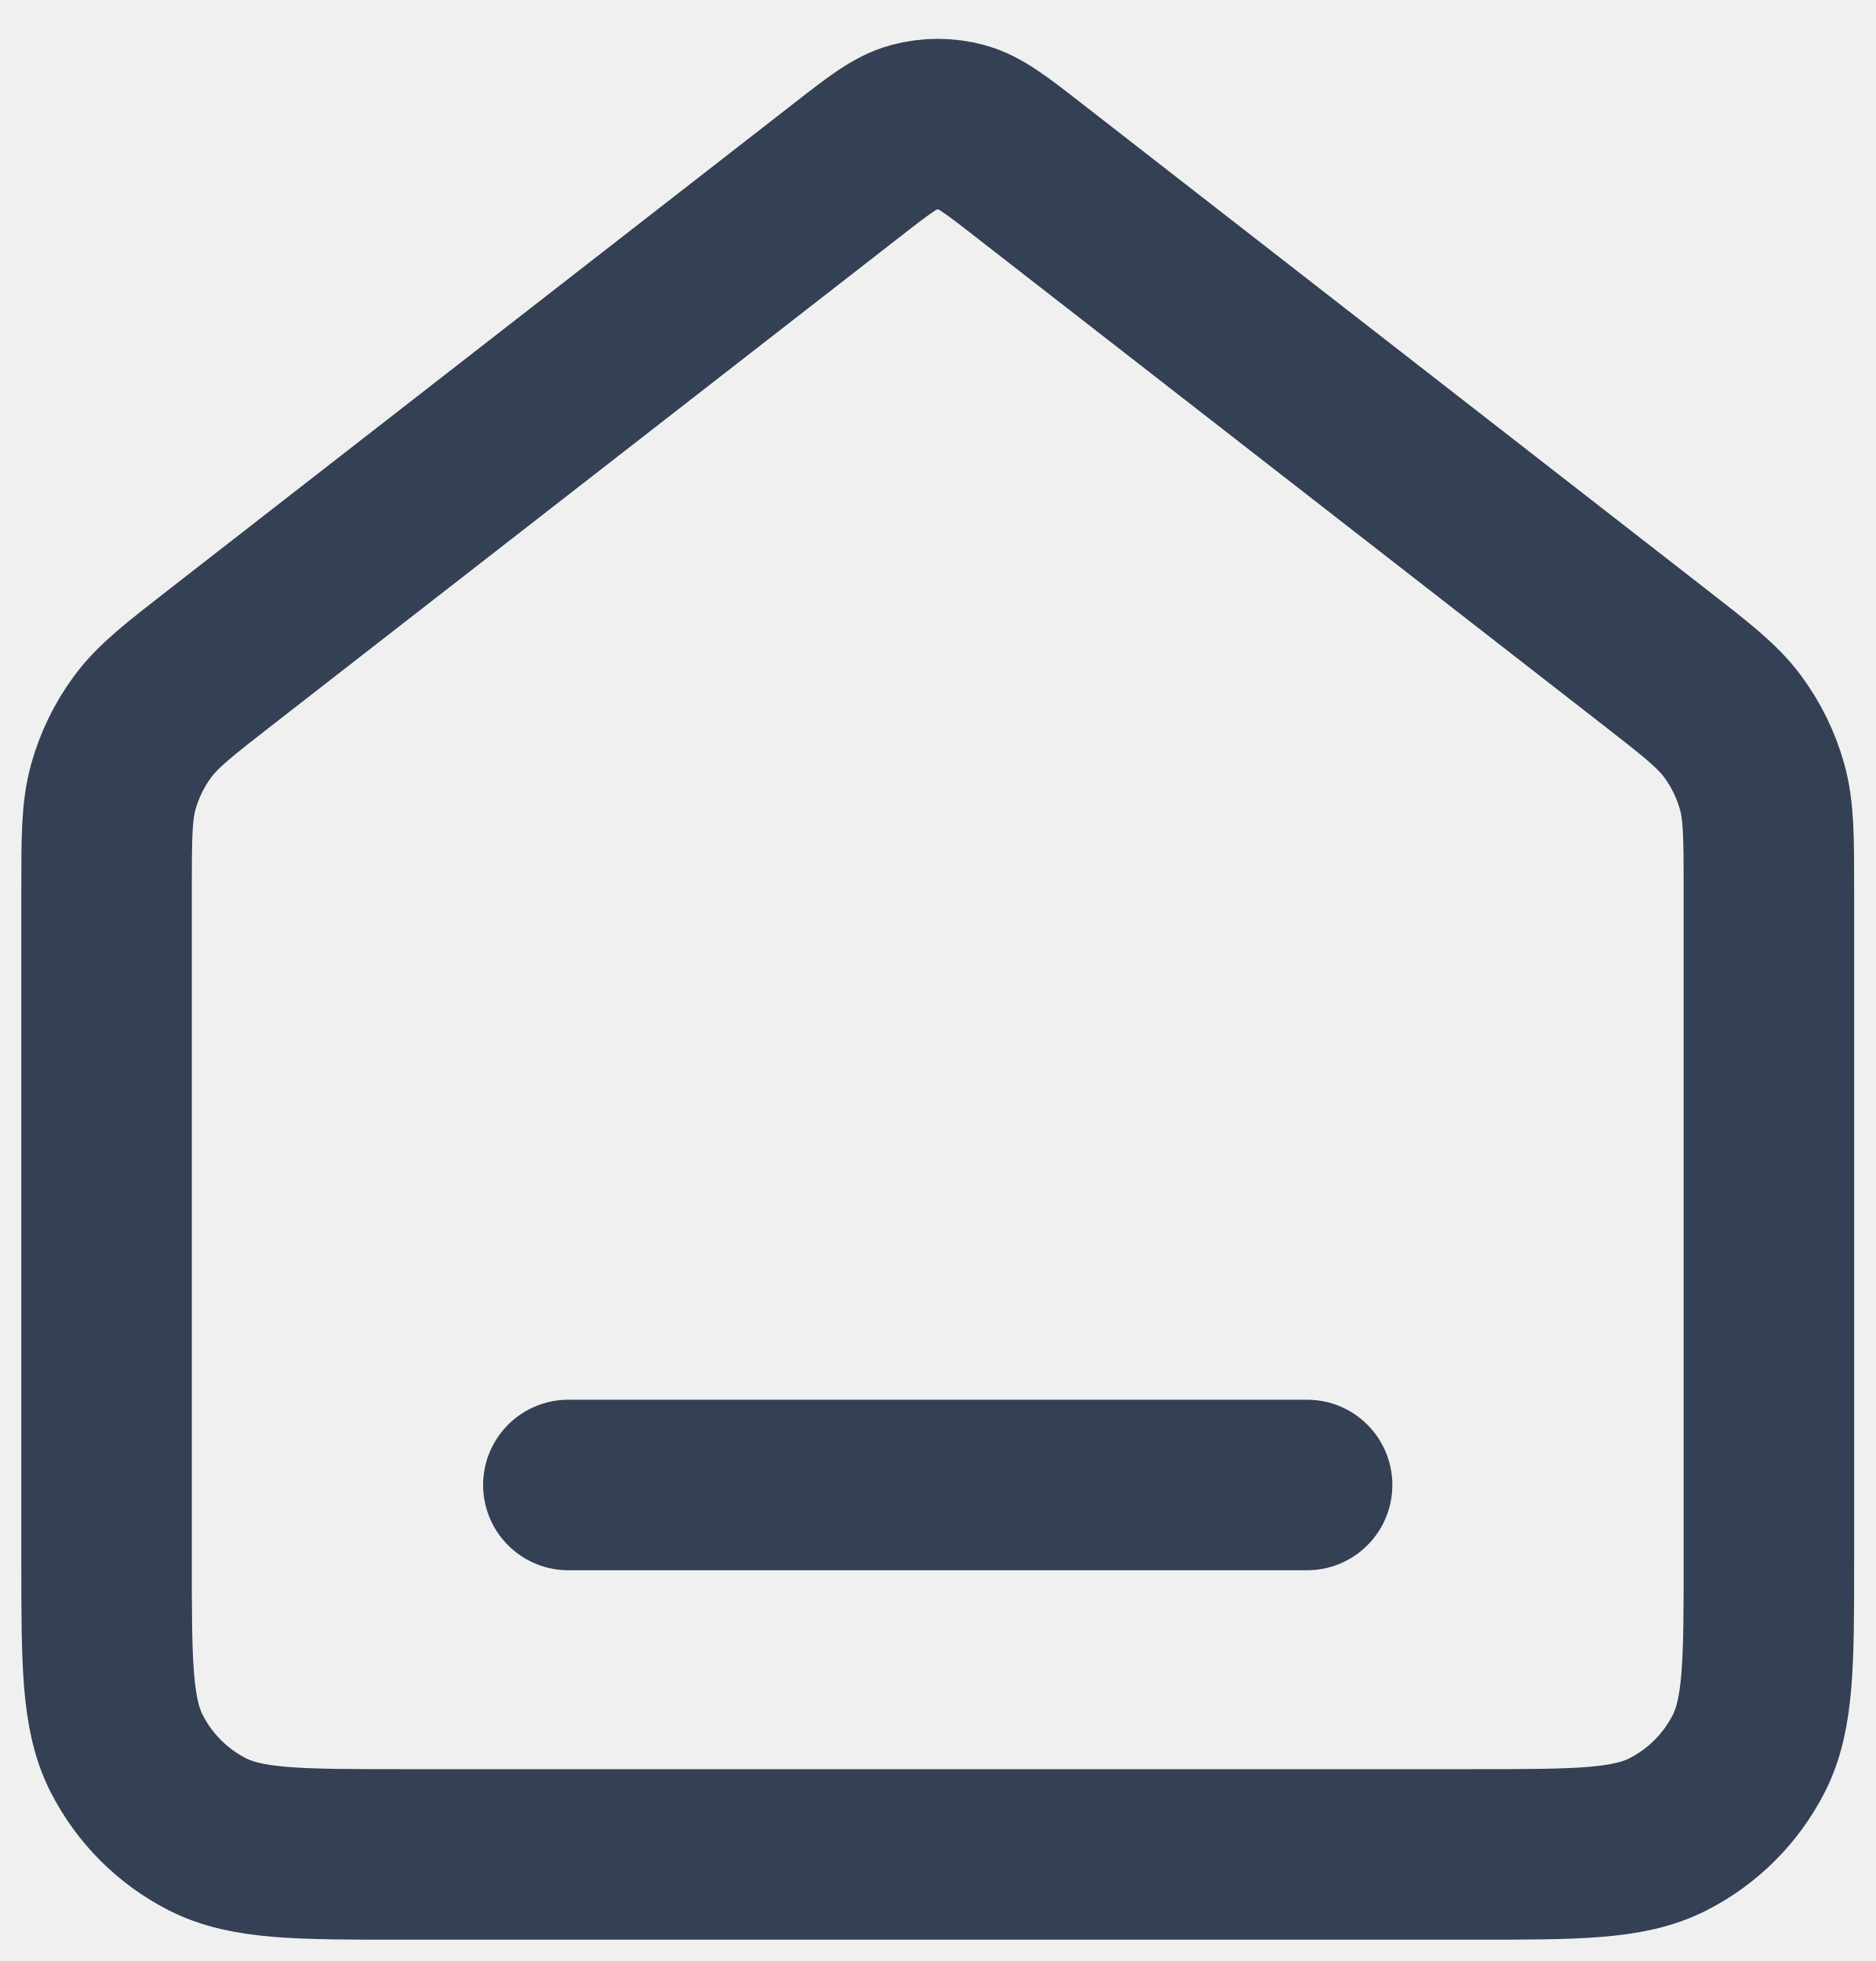
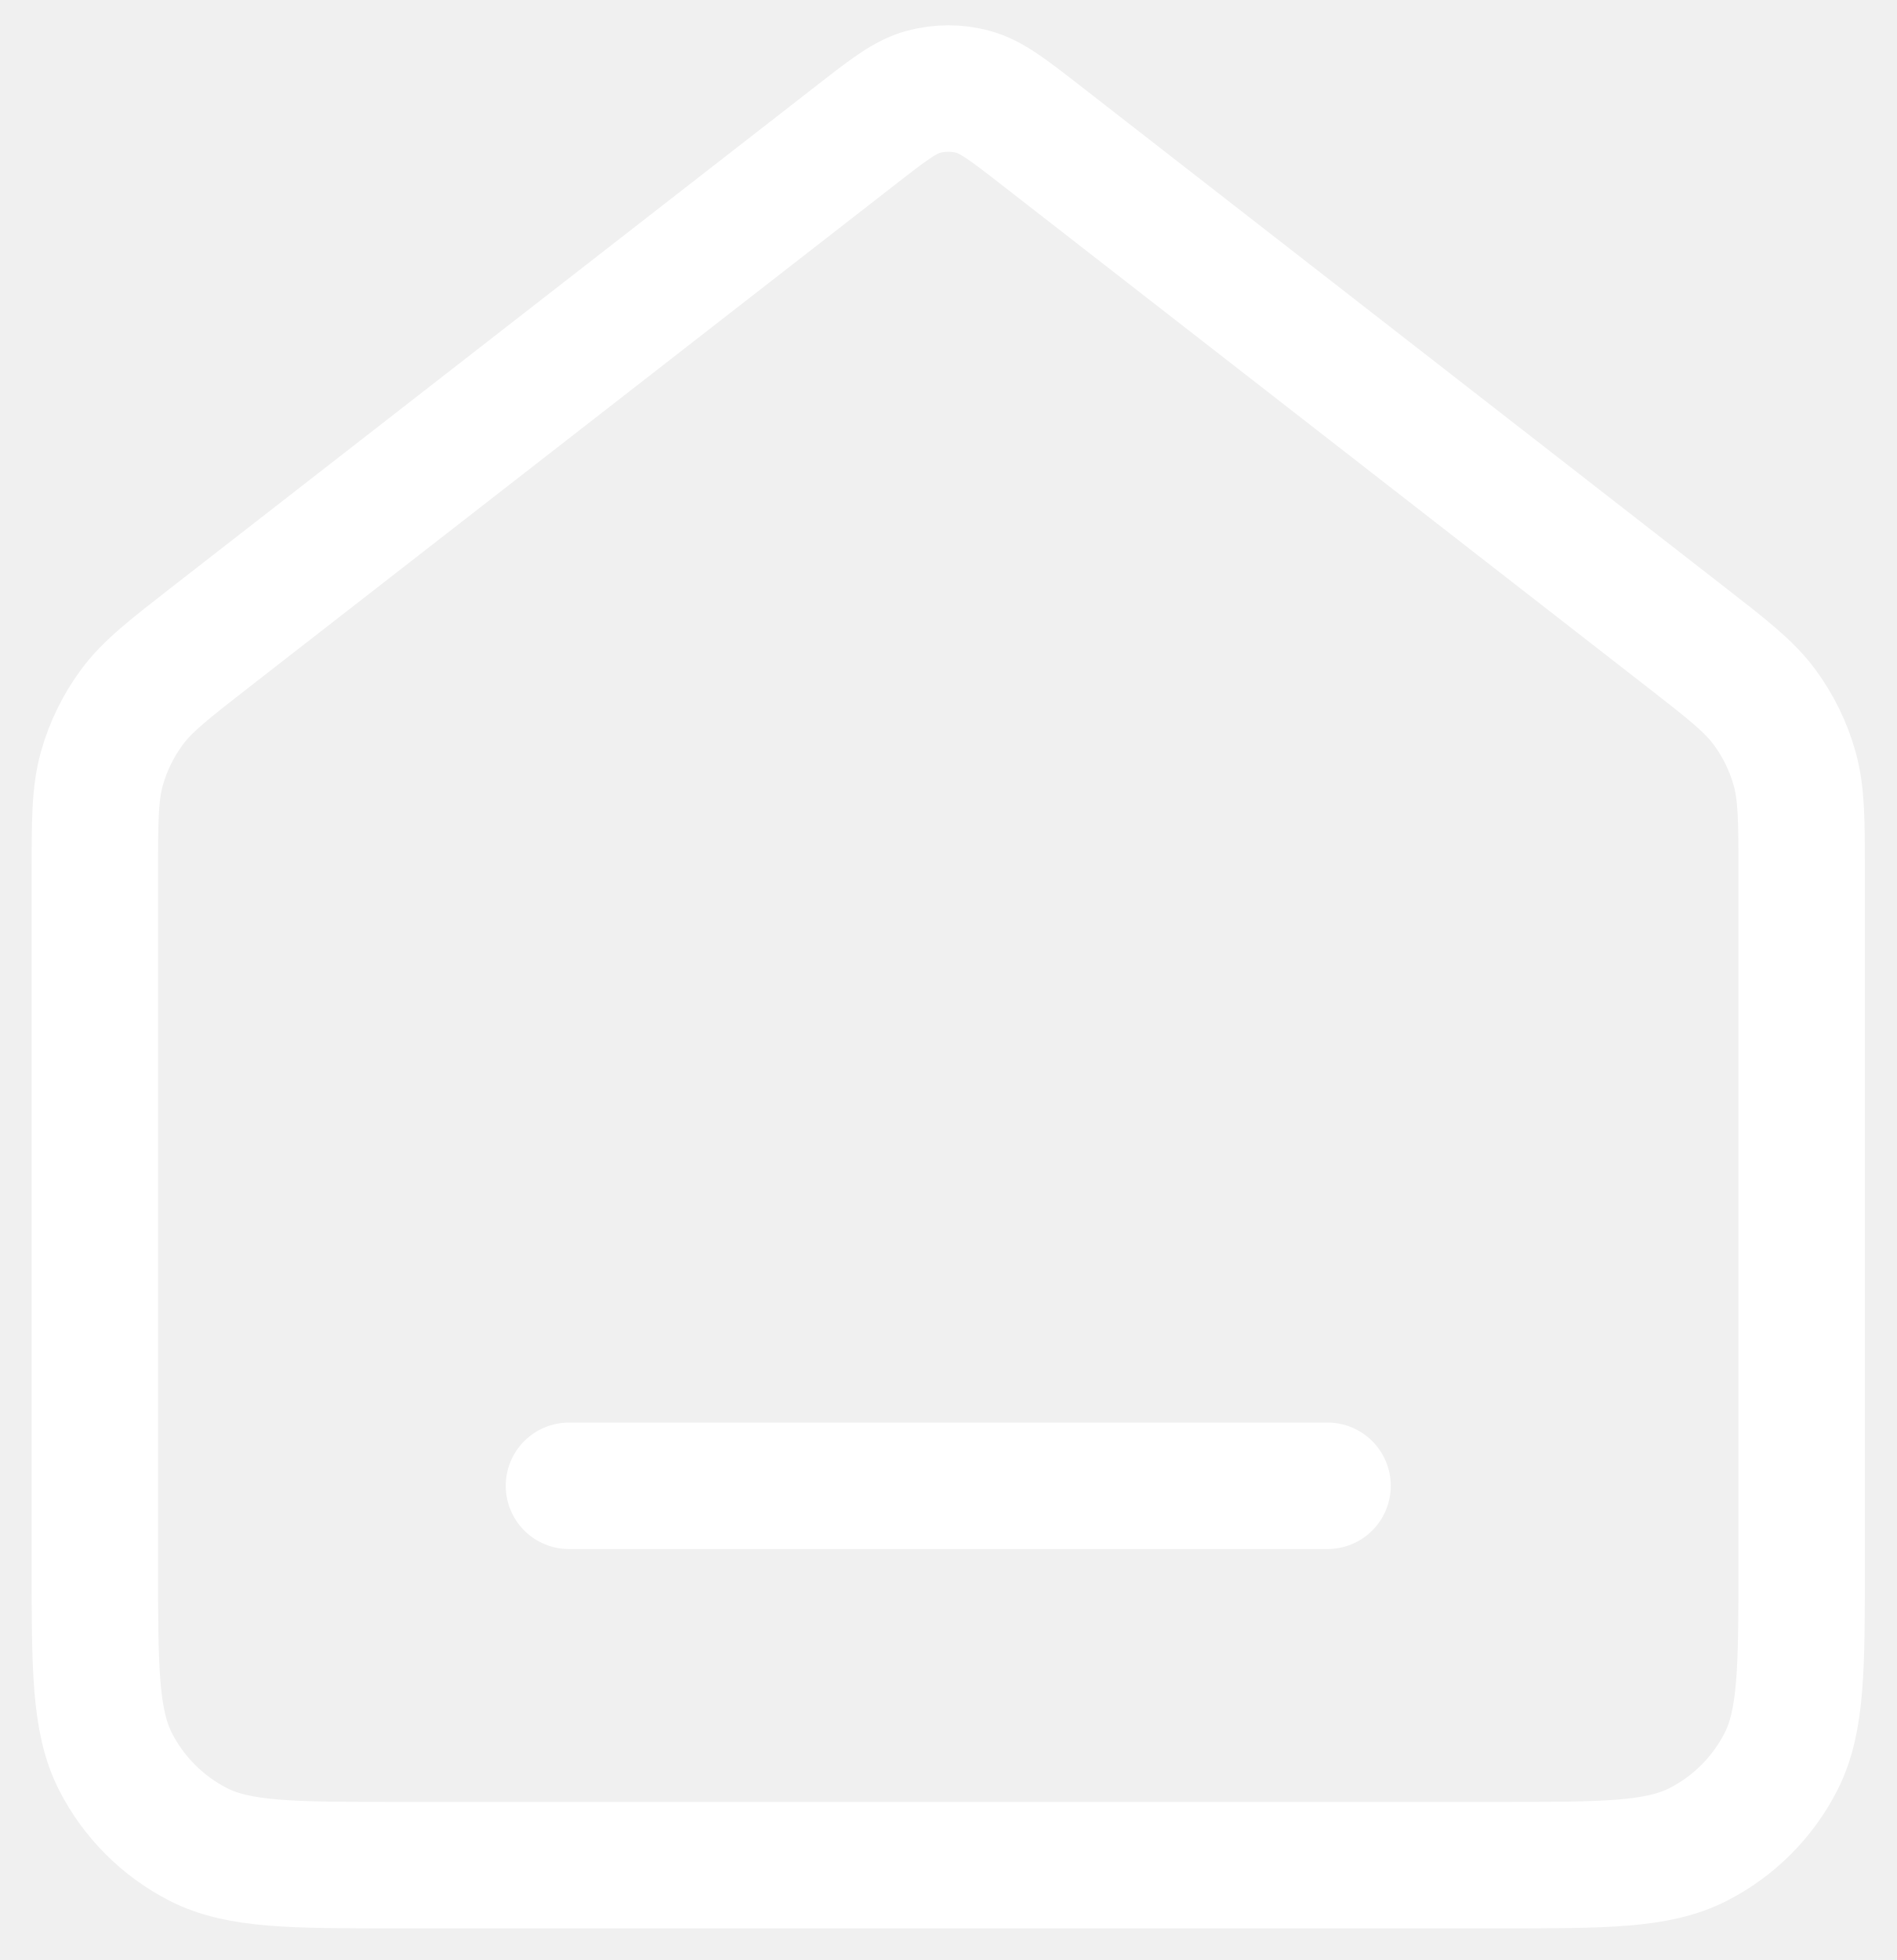
- <svg xmlns="http://www.w3.org/2000/svg" width="22" height="23" viewBox="0 0 22 23" fill="none">
-   <path d="M6.667 17.417H15.333M9.936 1.994L2.588 7.709C2.097 8.091 1.852 8.282 1.675 8.521C1.518 8.733 1.401 8.972 1.33 9.226C1.25 9.512 1.25 9.823 1.25 10.445V18.283C1.25 19.497 1.25 20.104 1.486 20.567C1.694 20.975 2.025 21.306 2.433 21.514C2.897 21.75 3.503 21.75 4.717 21.75H17.283C18.497 21.75 19.104 21.75 19.567 21.514C19.975 21.306 20.306 20.975 20.514 20.567C20.75 20.104 20.75 19.497 20.75 18.283V10.445C20.75 9.823 20.75 9.512 20.67 9.226C20.599 8.972 20.482 8.733 20.325 8.521C20.148 8.282 19.903 8.091 19.412 7.709L12.064 1.994C11.684 1.698 11.493 1.55 11.283 1.493C11.098 1.443 10.902 1.443 10.717 1.493C10.507 1.55 10.316 1.698 9.936 1.994Z" stroke="#344054" stroke-width="2" stroke-linecap="round" stroke-linejoin="round" />
+ <svg xmlns="http://www.w3.org/2000/svg" width="30" height="31" viewBox="0 0 30 31" fill="none">
+   <path d="M9 23.5H21M13.527 2.146L3.353 10.059C2.673 10.588 2.333 10.852 2.088 11.183C1.871 11.477 1.709 11.807 1.611 12.159C1.5 12.555 1.5 12.986 1.5 13.848V24.7C1.5 26.38 1.5 27.22 1.827 27.862C2.115 28.426 2.574 28.885 3.138 29.173C3.78 29.5 4.62 29.5 6.3 29.5H23.7C25.38 29.5 26.22 29.5 26.862 29.173C27.427 28.885 27.885 28.426 28.173 27.862C28.5 27.22 28.5 26.38 28.5 24.7V13.848C28.5 12.986 28.5 12.555 28.389 12.159C28.291 11.807 28.129 11.477 27.912 11.183C27.667 10.852 27.327 10.588 26.647 10.059L16.474 2.146C15.947 1.736 15.683 1.531 15.392 1.452C15.135 1.383 14.865 1.383 14.608 1.452C14.317 1.531 14.053 1.736 13.527 2.146Z" stroke="white" stroke-width="2" stroke-linecap="round" stroke-linejoin="round" />
</svg>
